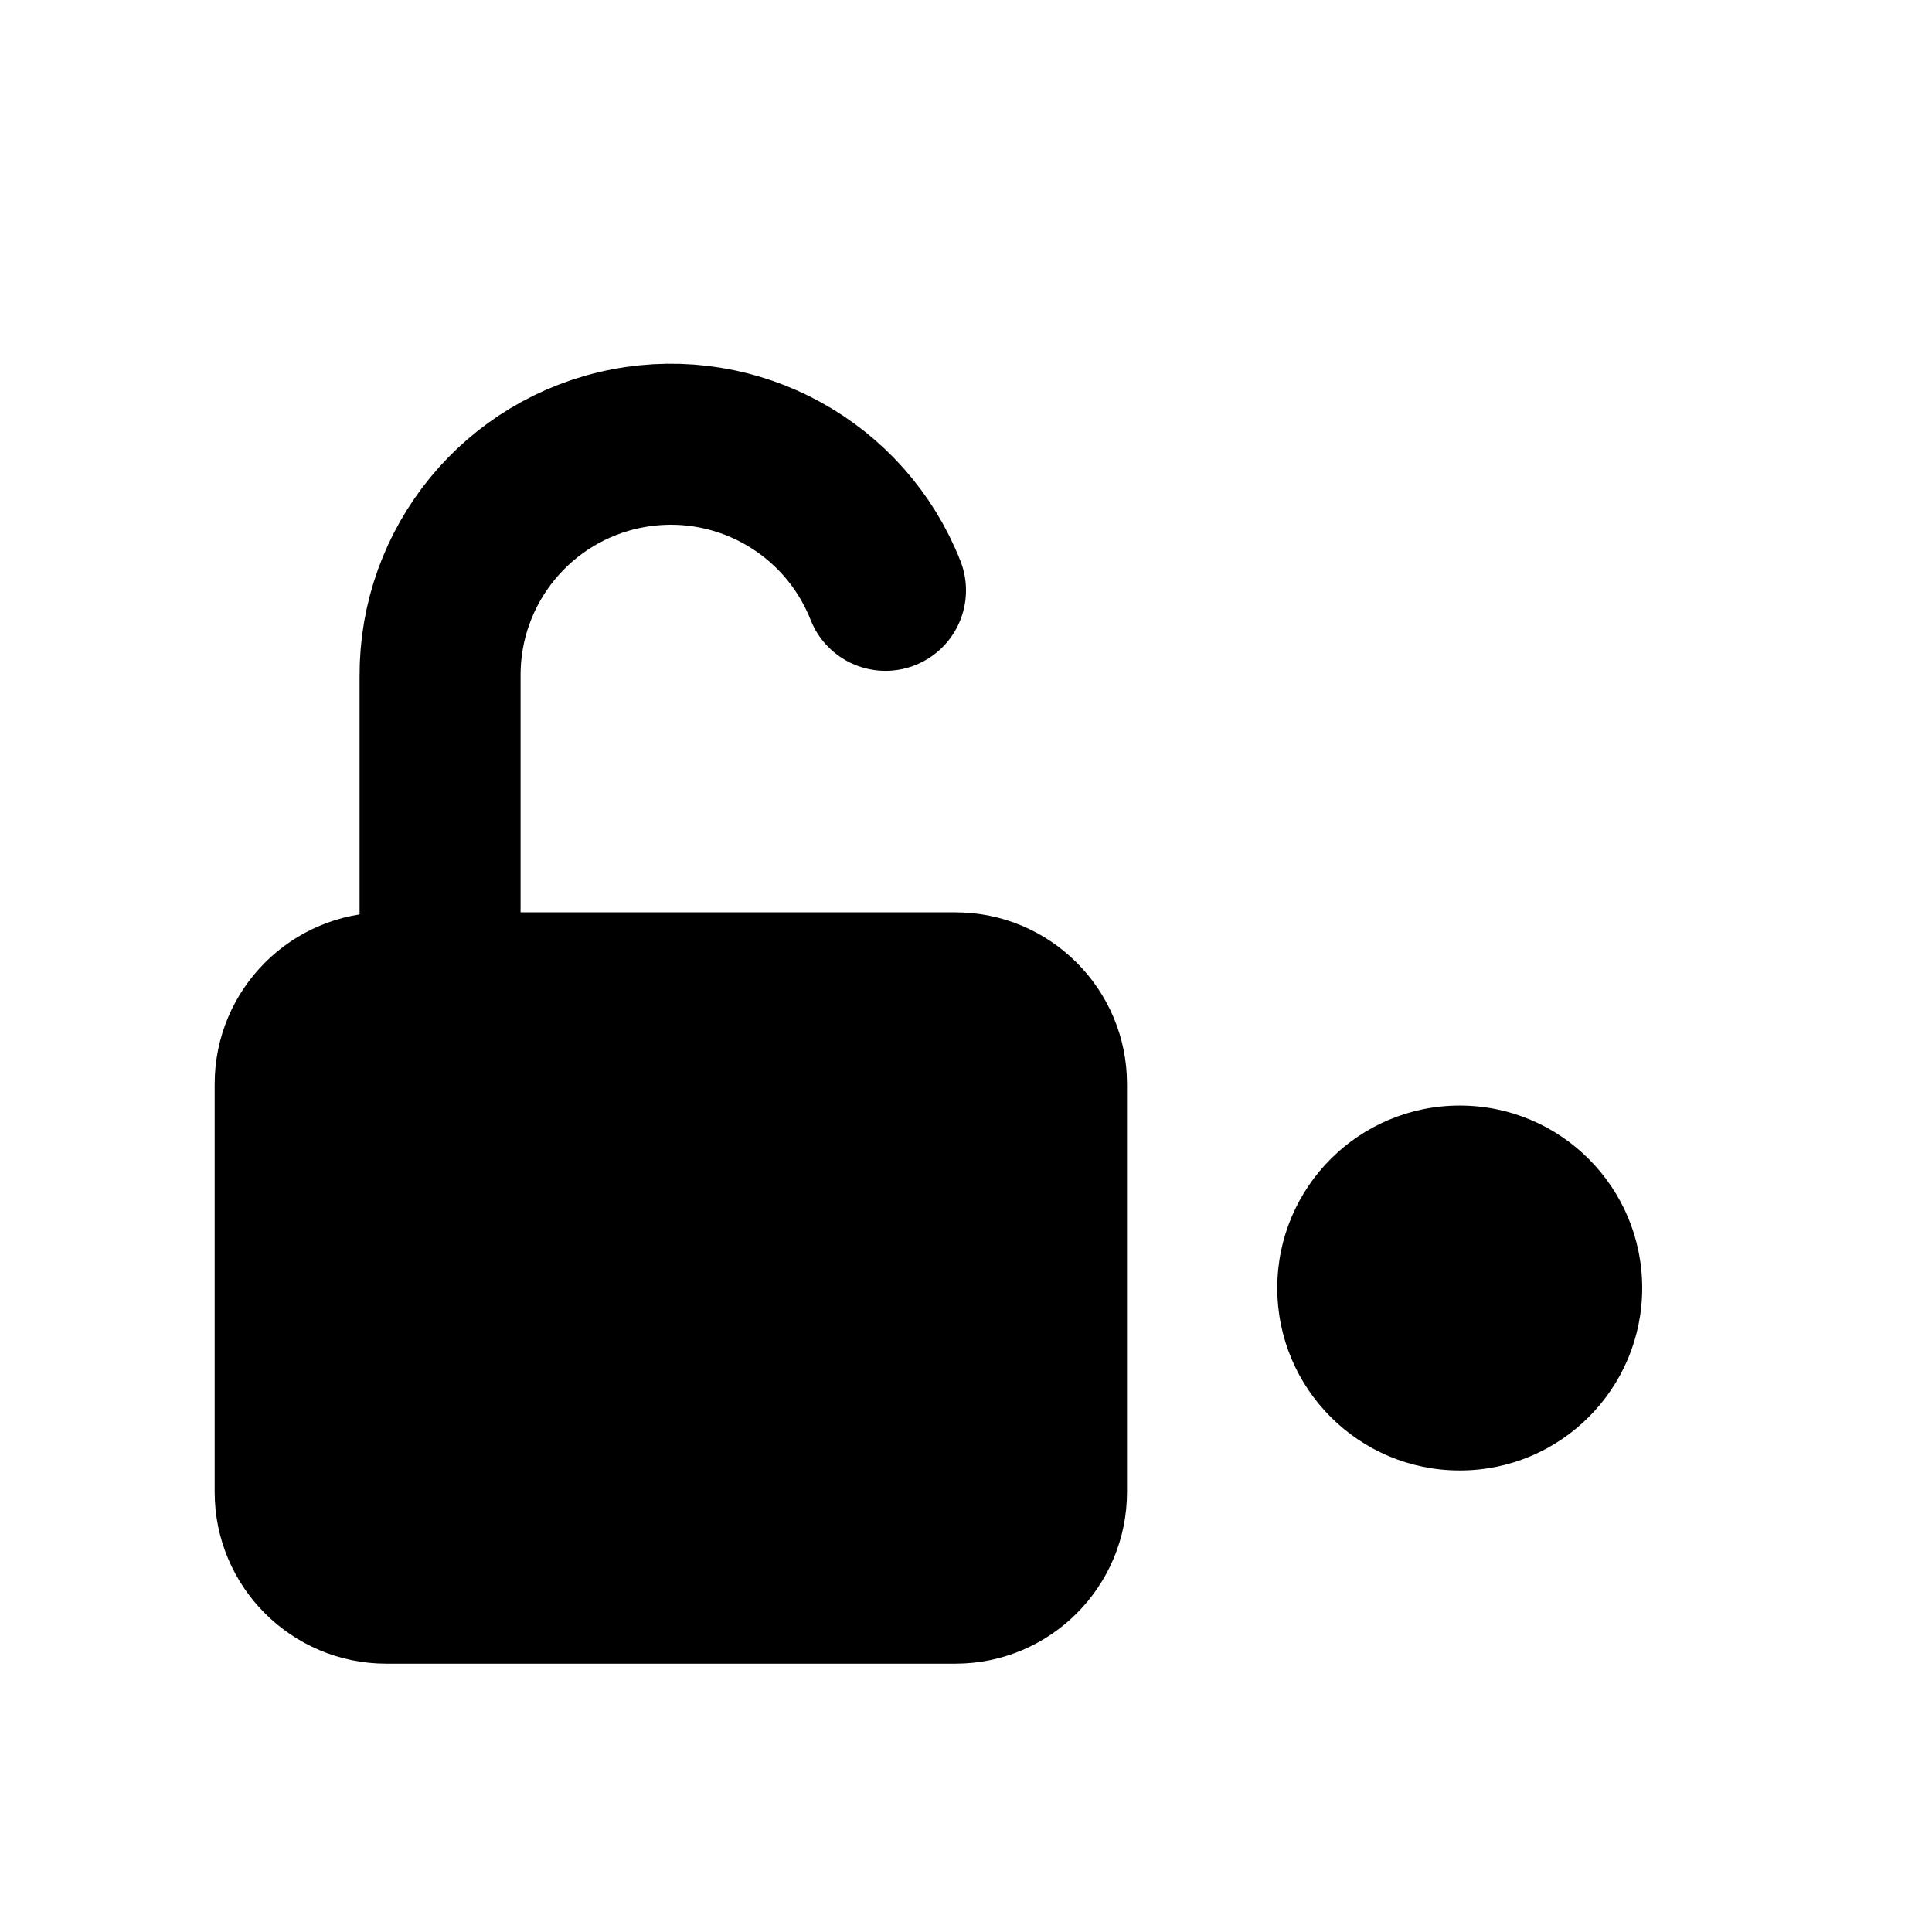
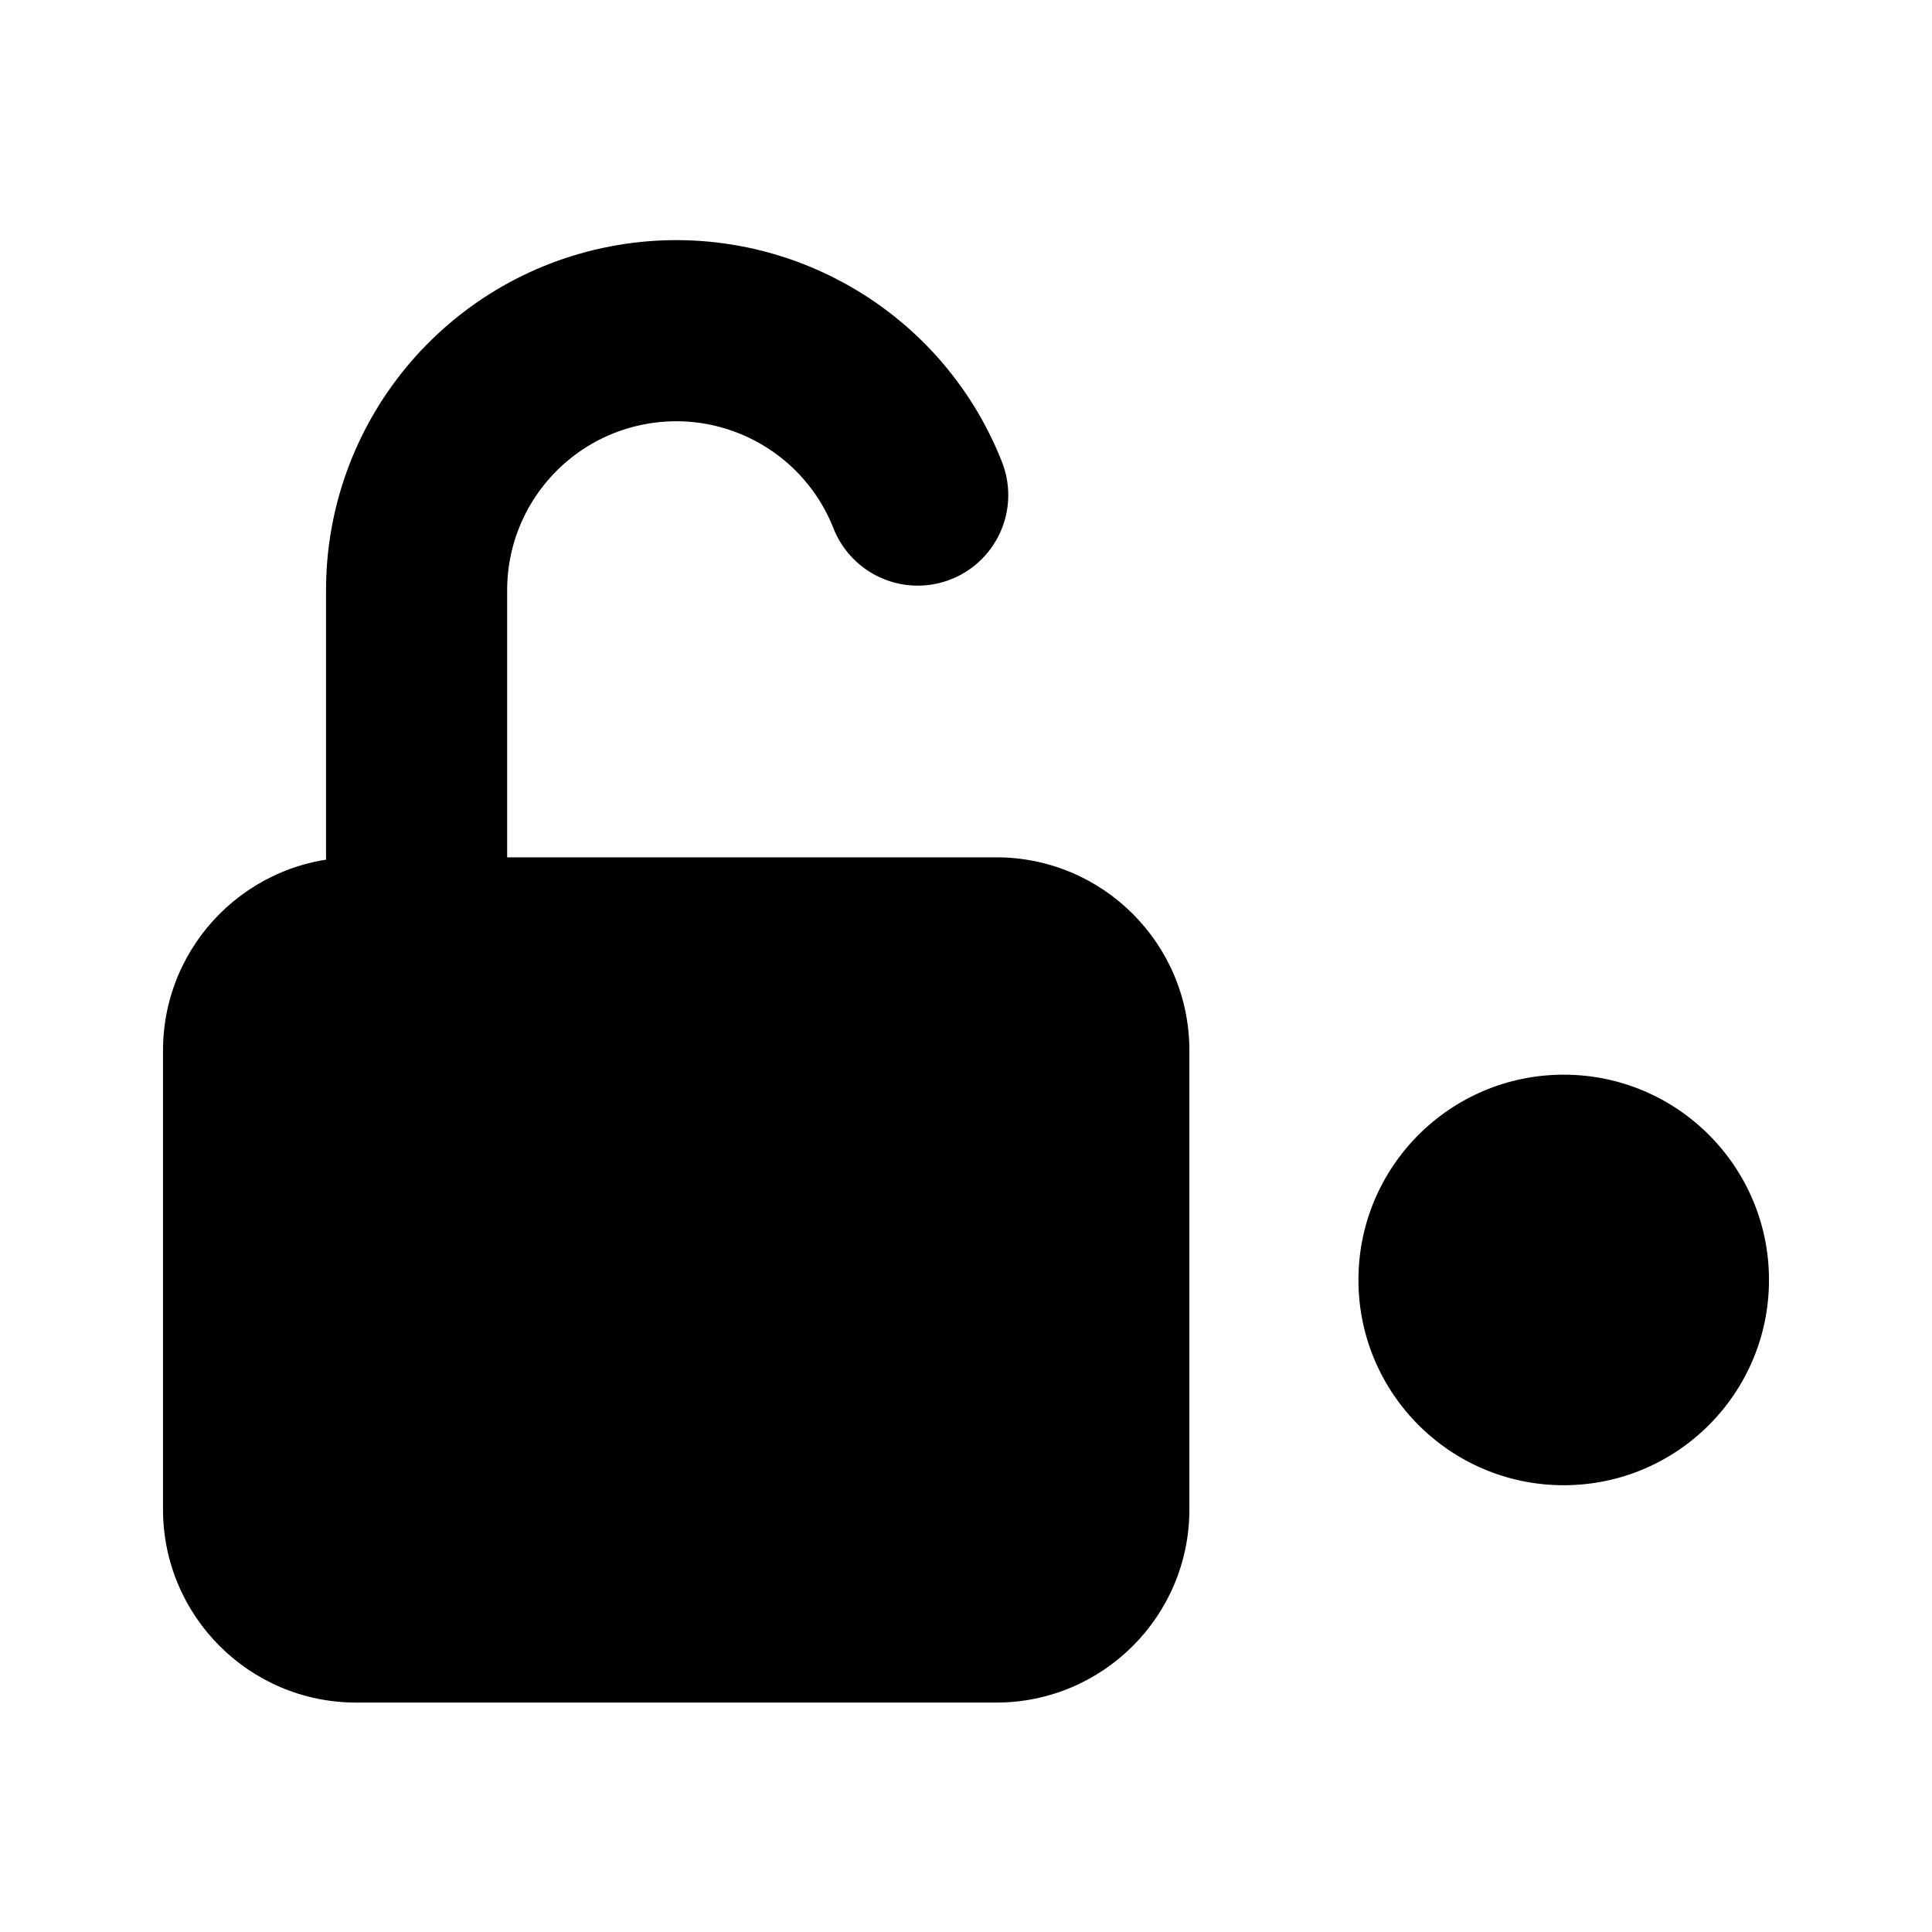
- <svg xmlns="http://www.w3.org/2000/svg" width="18" height="18" viewBox="0 0 18 18">
+ <svg xmlns="http://www.w3.org/2000/svg" width="18" height="18" viewBox="0.65 1.4 16 16">
  <path d="M4.1 8.5V6.3a2.15 2.15 0 0 1 4.15-.8" fill="none" stroke="#000" stroke-width="1.5" stroke-linecap="round" />
  <rect x="2" y="8.5" width="8.5" height="7" rx="1.6" fill="#000" />
  <circle cx="13.6" cy="12" r="1.7" fill="#000" />
</svg>
